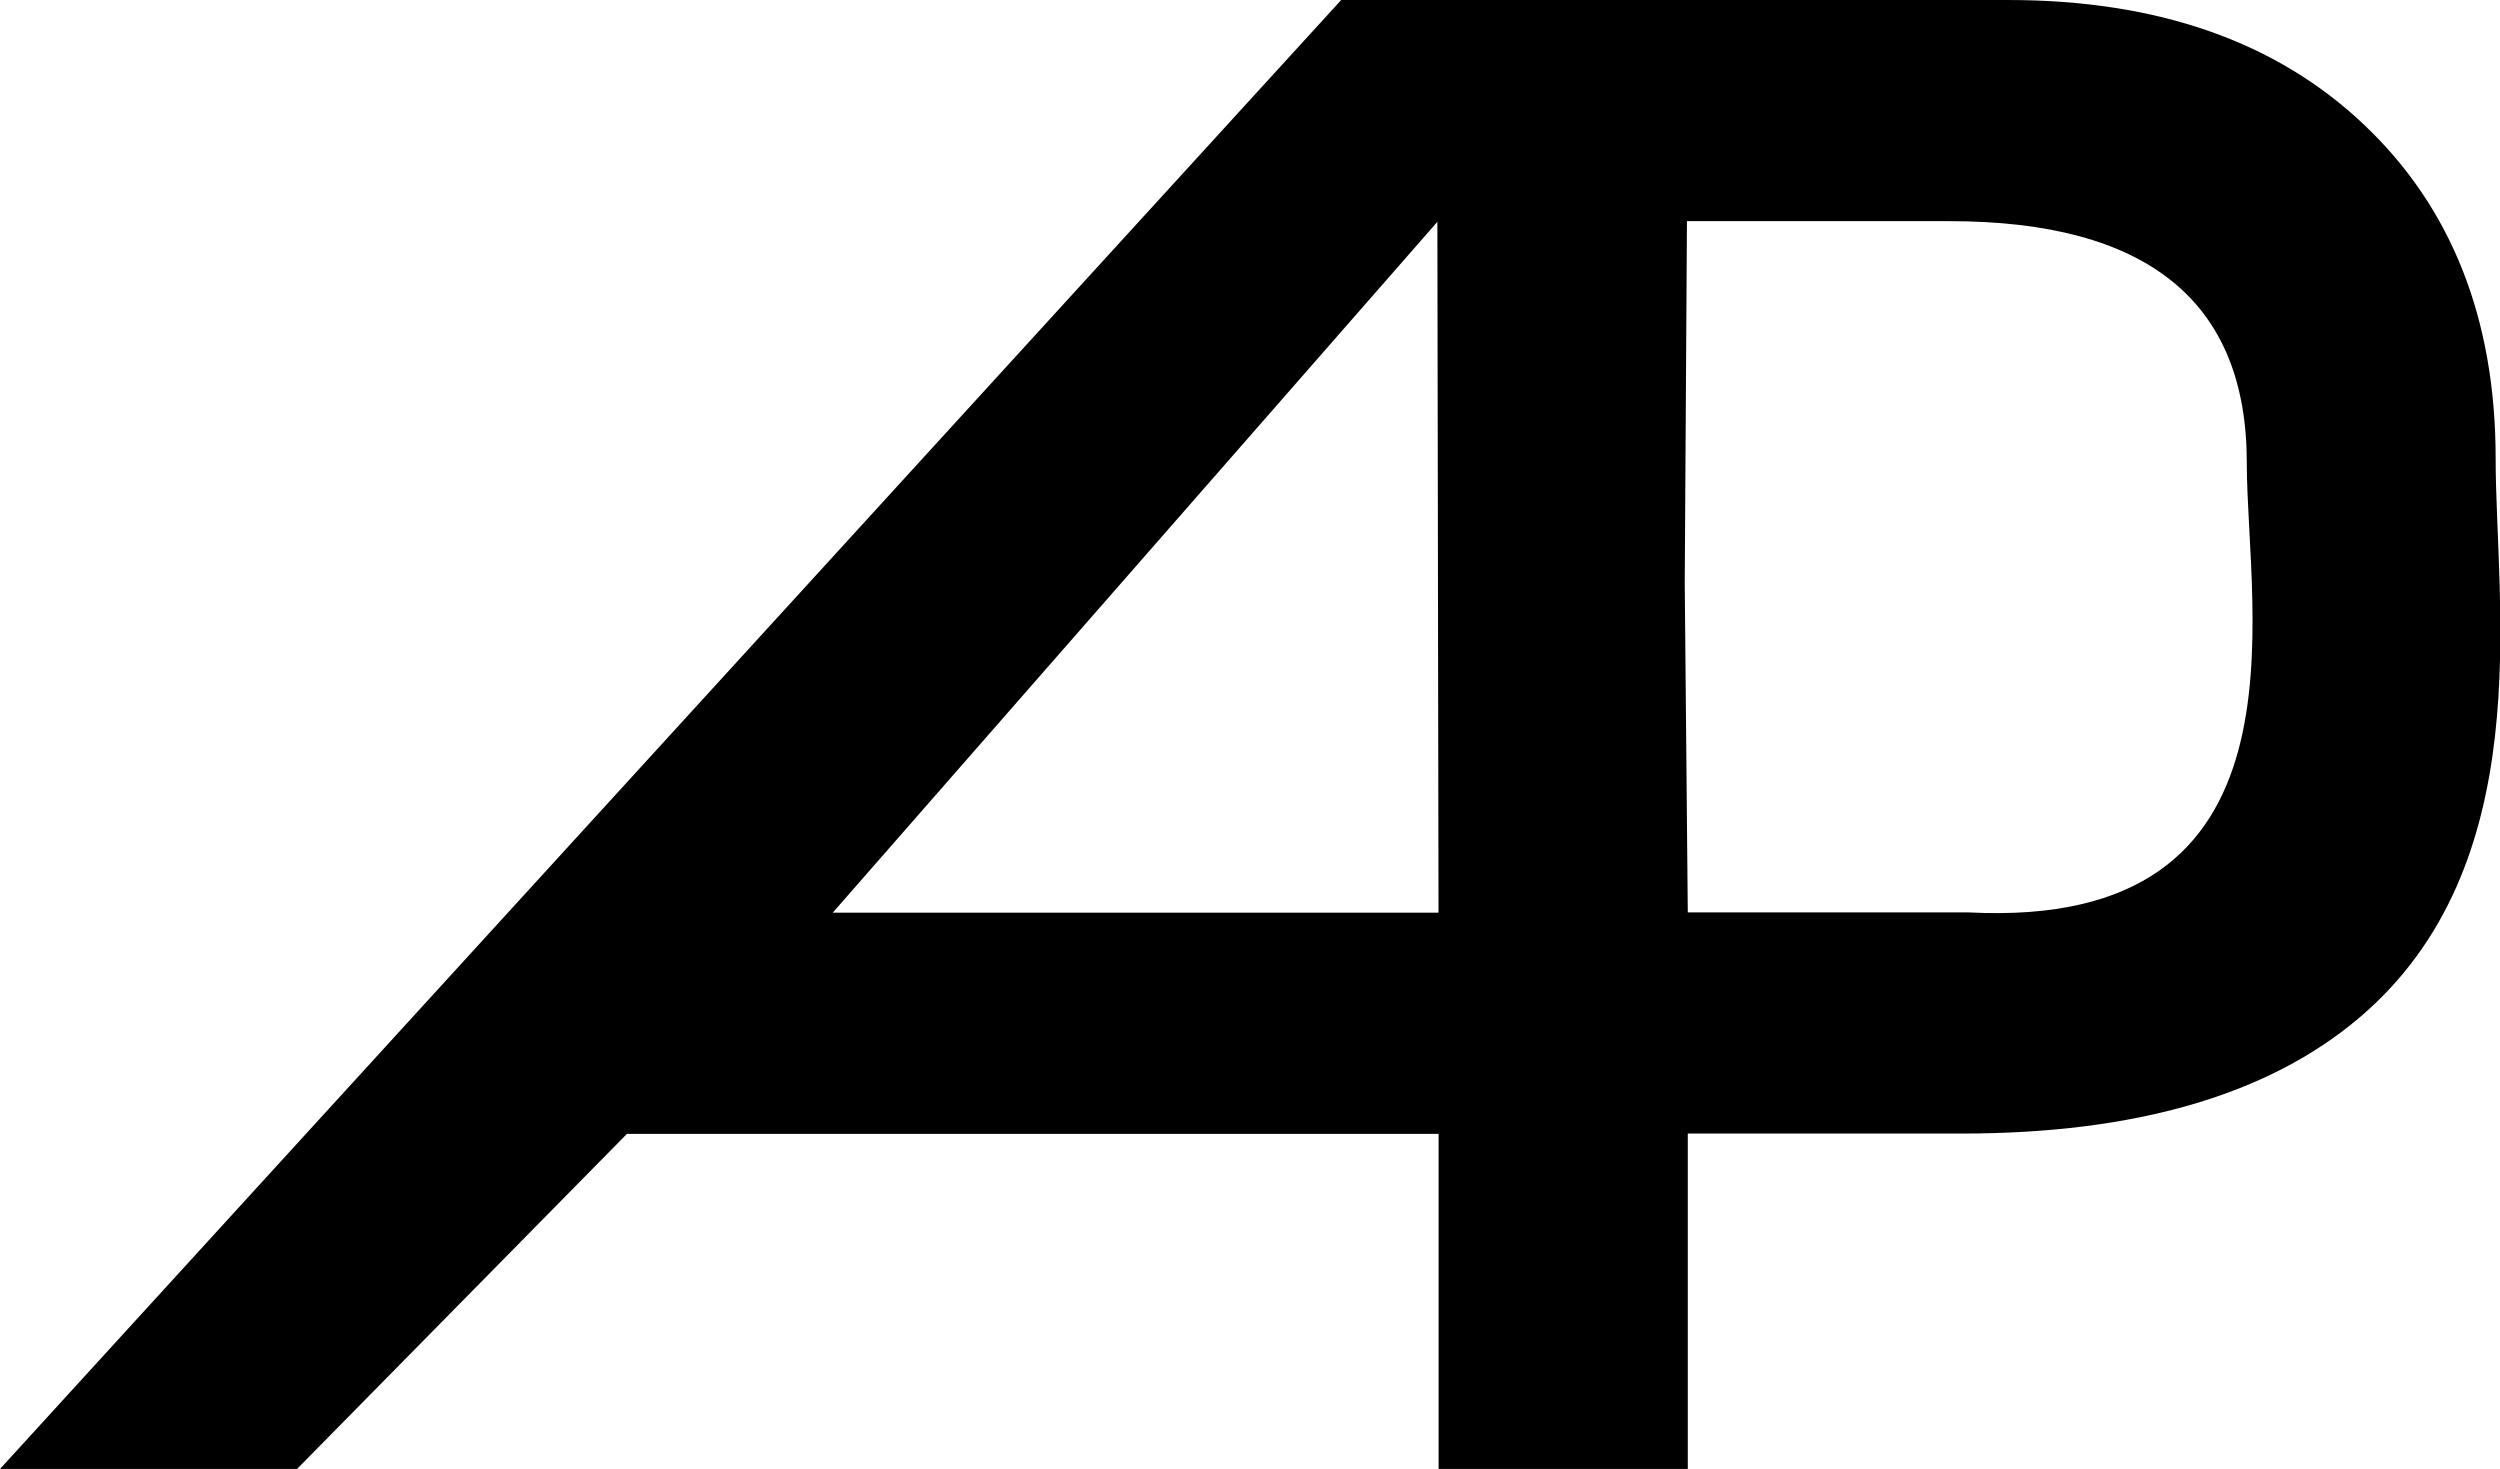
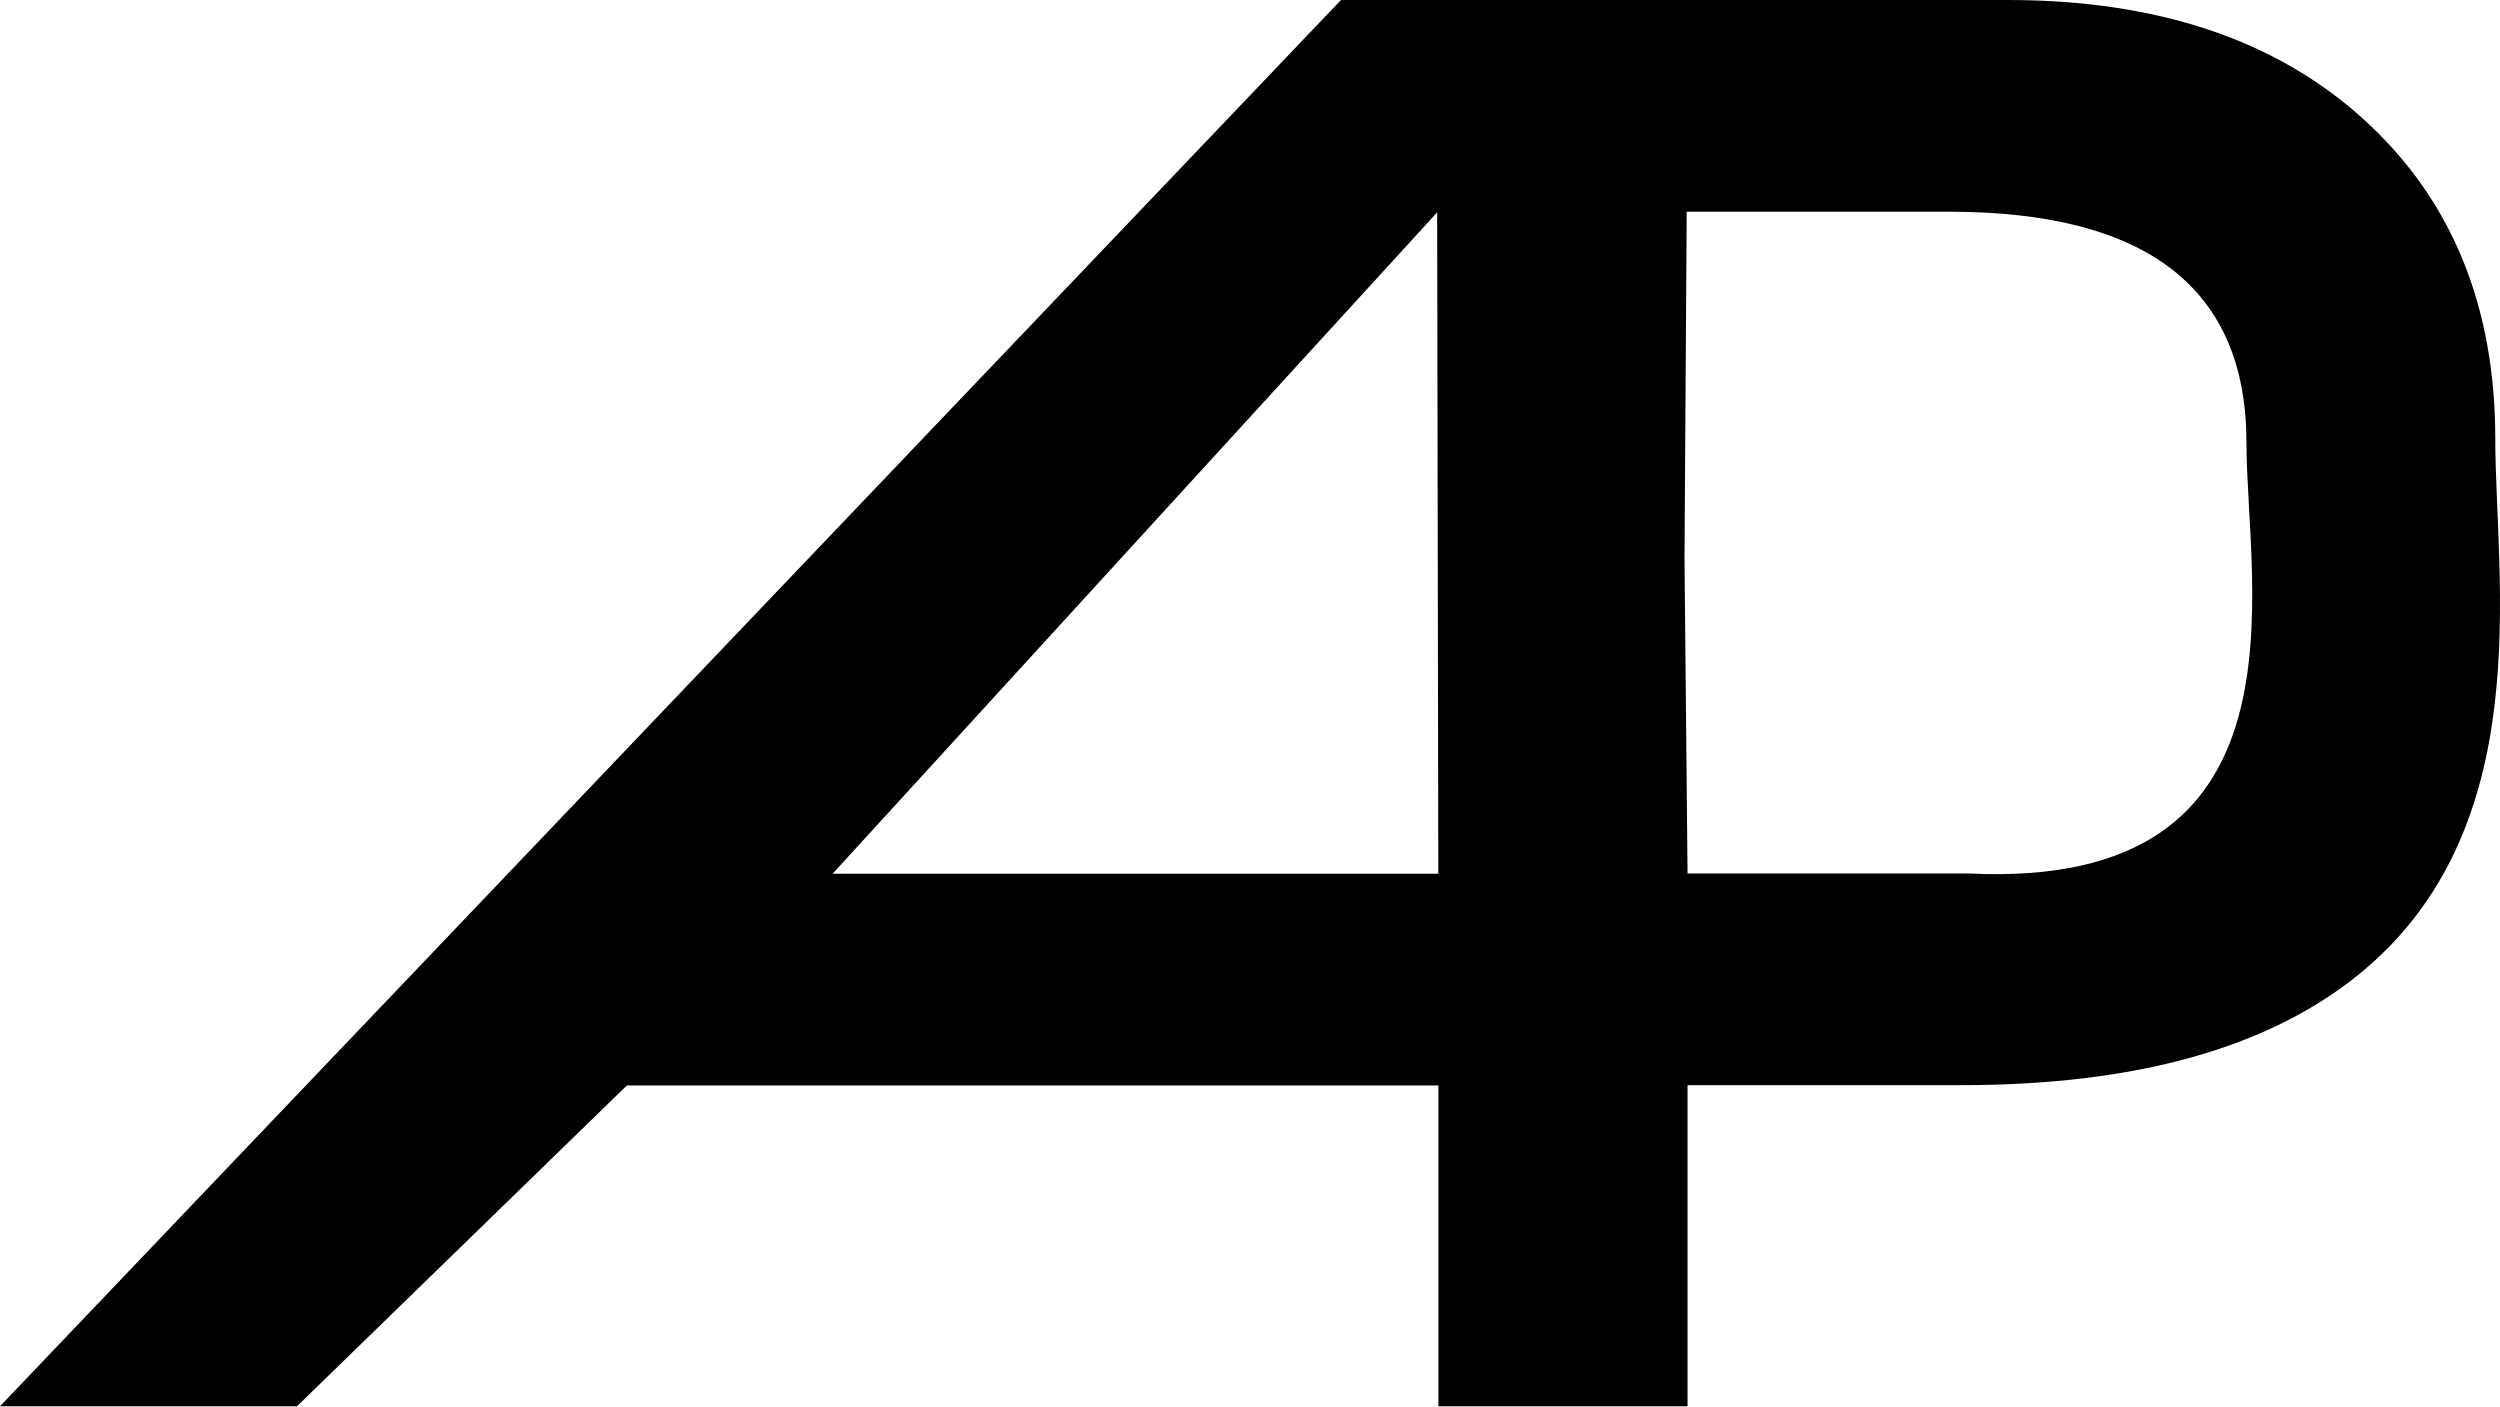
- <svg xmlns="http://www.w3.org/2000/svg" width="100%" height="100%" viewbox="0 0 800 470" version="1.1" xml:space="preserve" style="fill-rule:evenodd;clip-rule:evenodd;stroke-linejoin:round;stroke-miterlimit:1.414;">
+ <svg xmlns="http://www.w3.org/2000/svg" width="800px" height="450px" version="1.1" xml:space="preserve" style="fill-rule:evenodd;clip-rule:evenodd;stroke-linejoin:round;stroke-miterlimit:1.414;">
  <g>
-     <path d="M539.04,186.551L540.015,291.928L629.913,291.928C741.273,297.669 718.87,196.05 718.87,148.011C718.87,96.51 687.15,70.76 623.711,70.76L539.746,70.76L539.04,186.551ZM460.259,292.021L459.893,70.971L266.431,292.021L460.259,292.021ZM460.287,362.781L200.599,362.781L95.038,470L-2.84217e-13,470L429.121,-1.13687e-13L642.483,-1.13687e-13C690.387,0 728.364,13.308 756.416,39.924C784.467,66.54 798.493,102.136 798.493,146.713C798.493,193.453 812.55,276.778 754.797,325.685C725.667,350.353 683.266,362.688 627.595,362.688L540.015,362.688L540.015,470L460.287,470L460.287,362.781Z" style="fill:black;" />
+     <g>
+       <path d="M539.04,178.613L540.015,279.506L629.913,279.506C741.273,285.002 718.87,187.707 718.87,141.713C718.87,92.403 687.15,67.749 623.711,67.749L539.746,67.749ZM460.259,279.595L459.893,67.951L266.431,279.595ZM460.287,347.344L200.599,347.344L95.038,450L1.42109e-14,450L429.121,7.08536e-17L642.483,7.08536e-17C690.387,1.0892e-13 728.364,12.742 756.416,38.225C784.467,63.709 798.493,97.79 798.493,140.47C798.493,185.221 812.55,265 754.797,311.826C725.667,335.444 683.266,347.254 627.595,347.254L540.015,347.254L540.015,450L460.287,450Z" style="fill:black;" />
+     </g>
  </g>
</svg>
